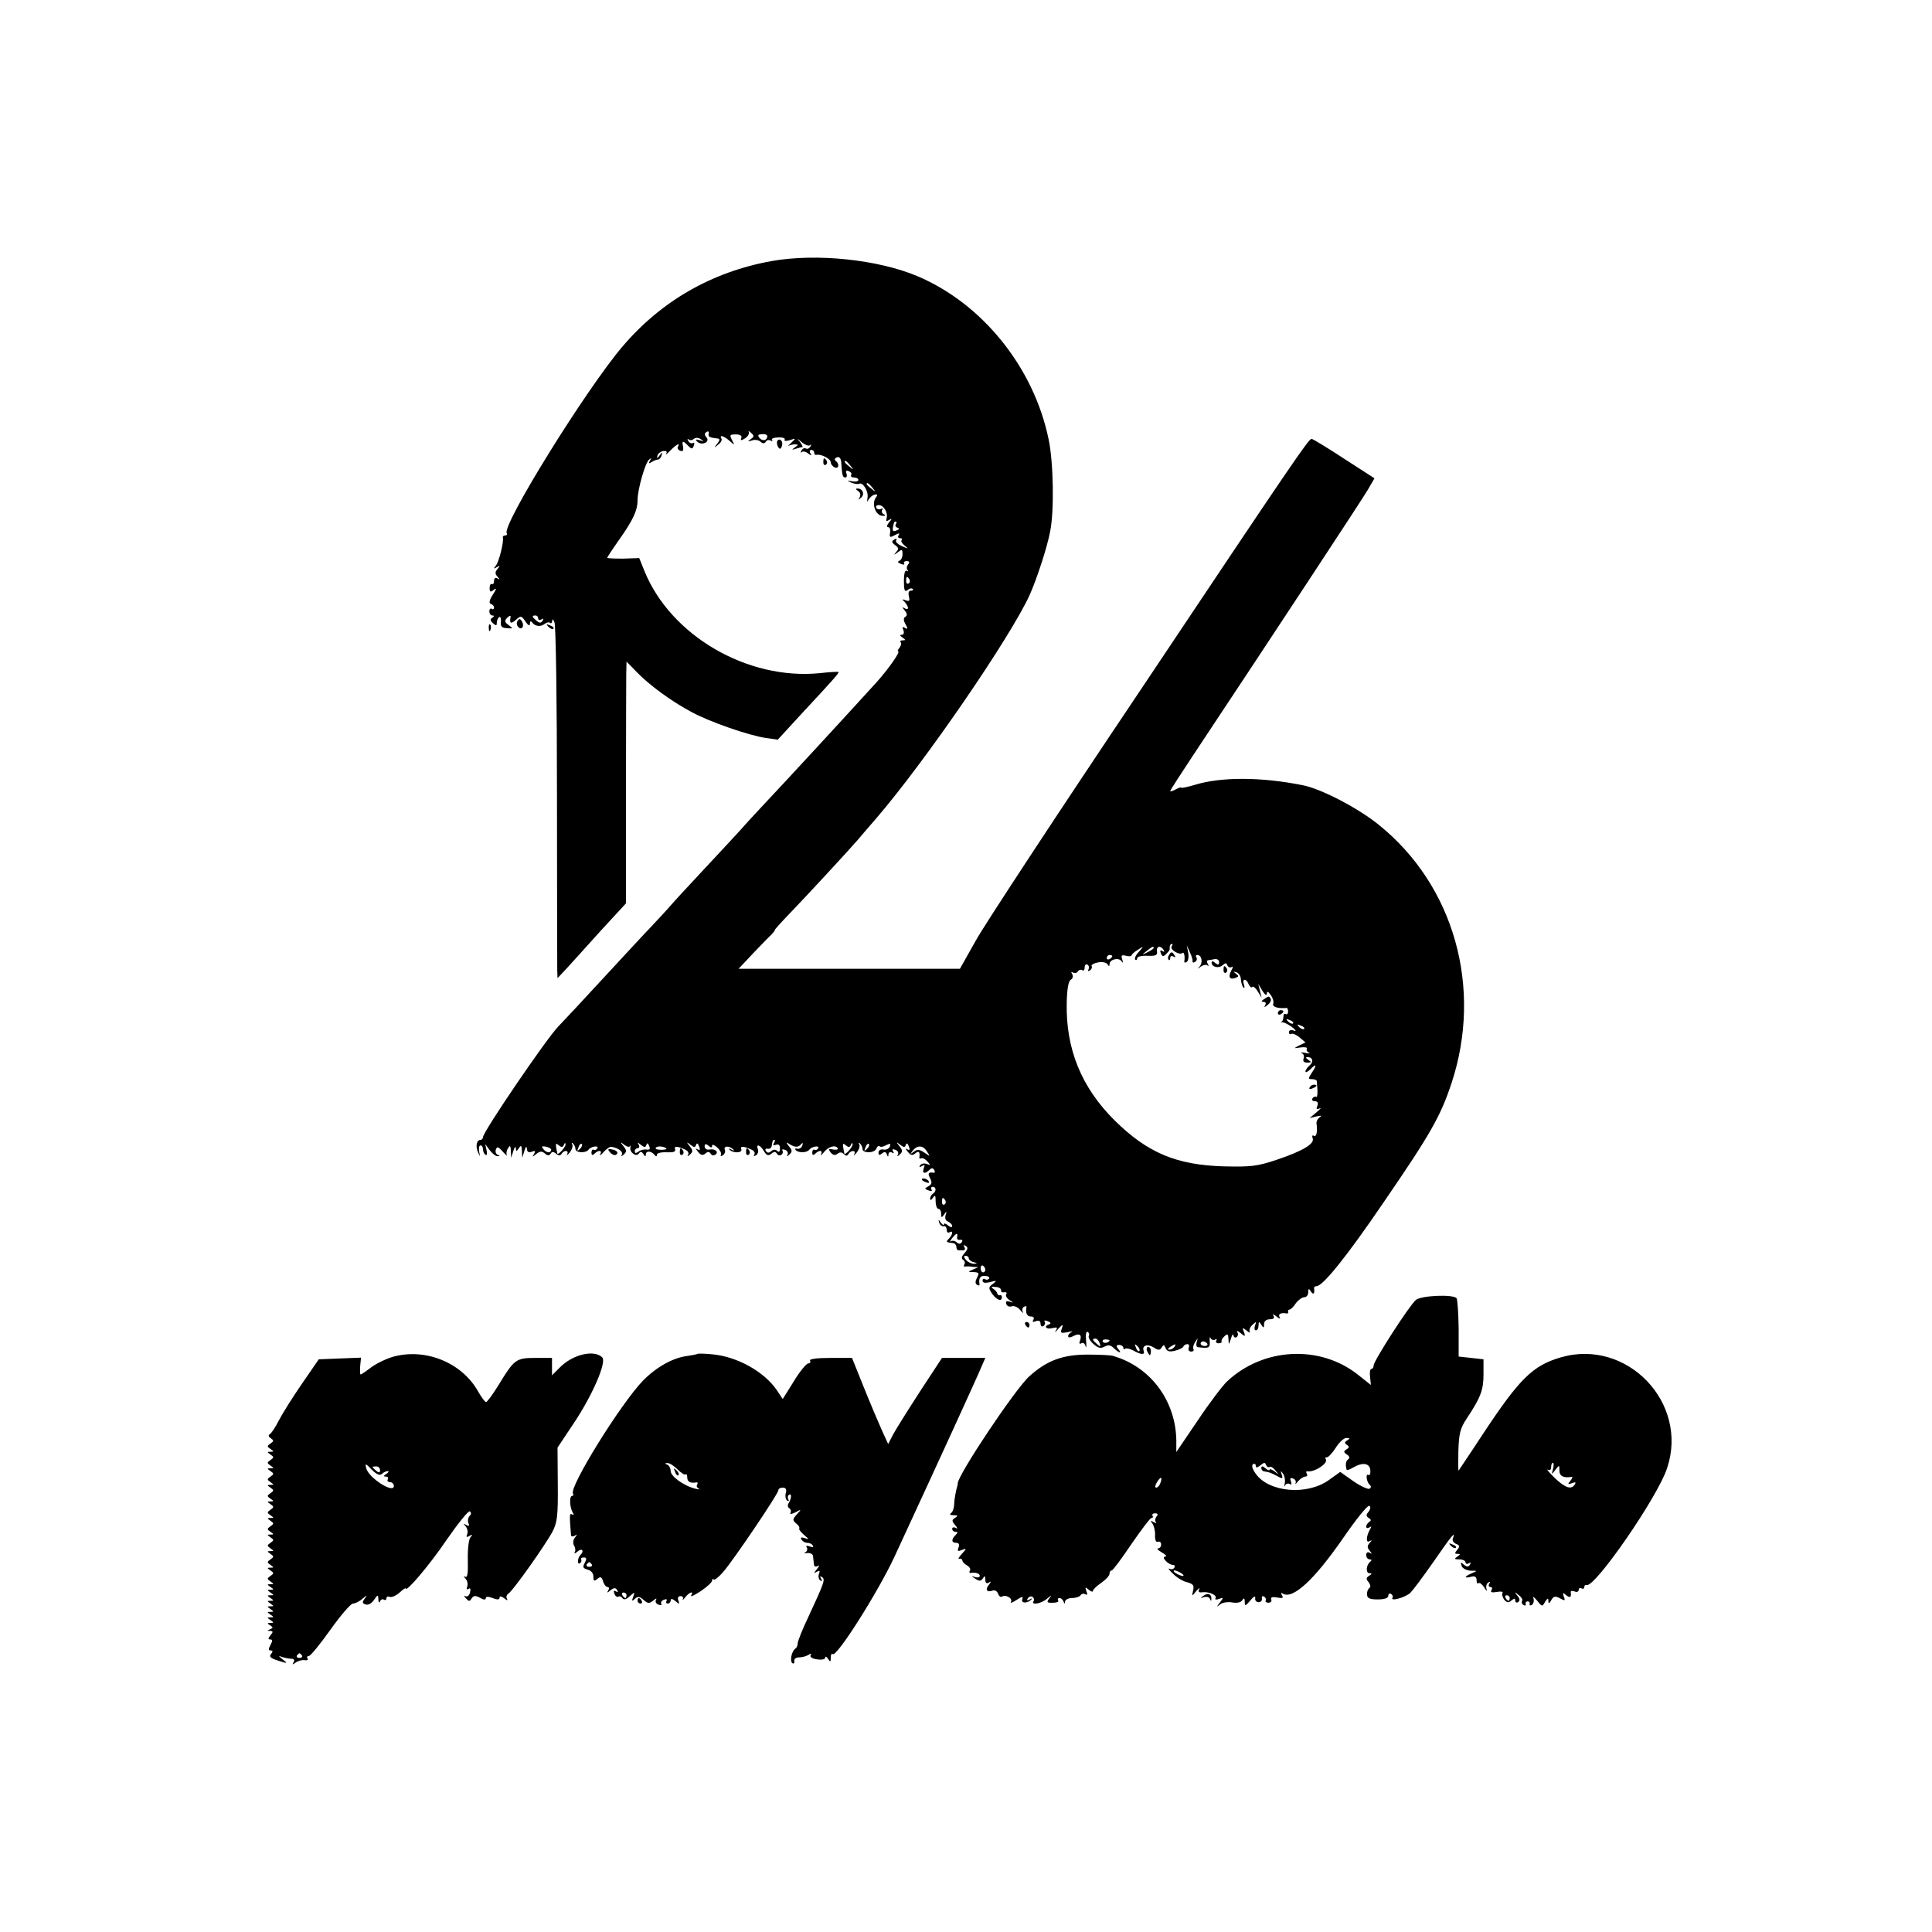
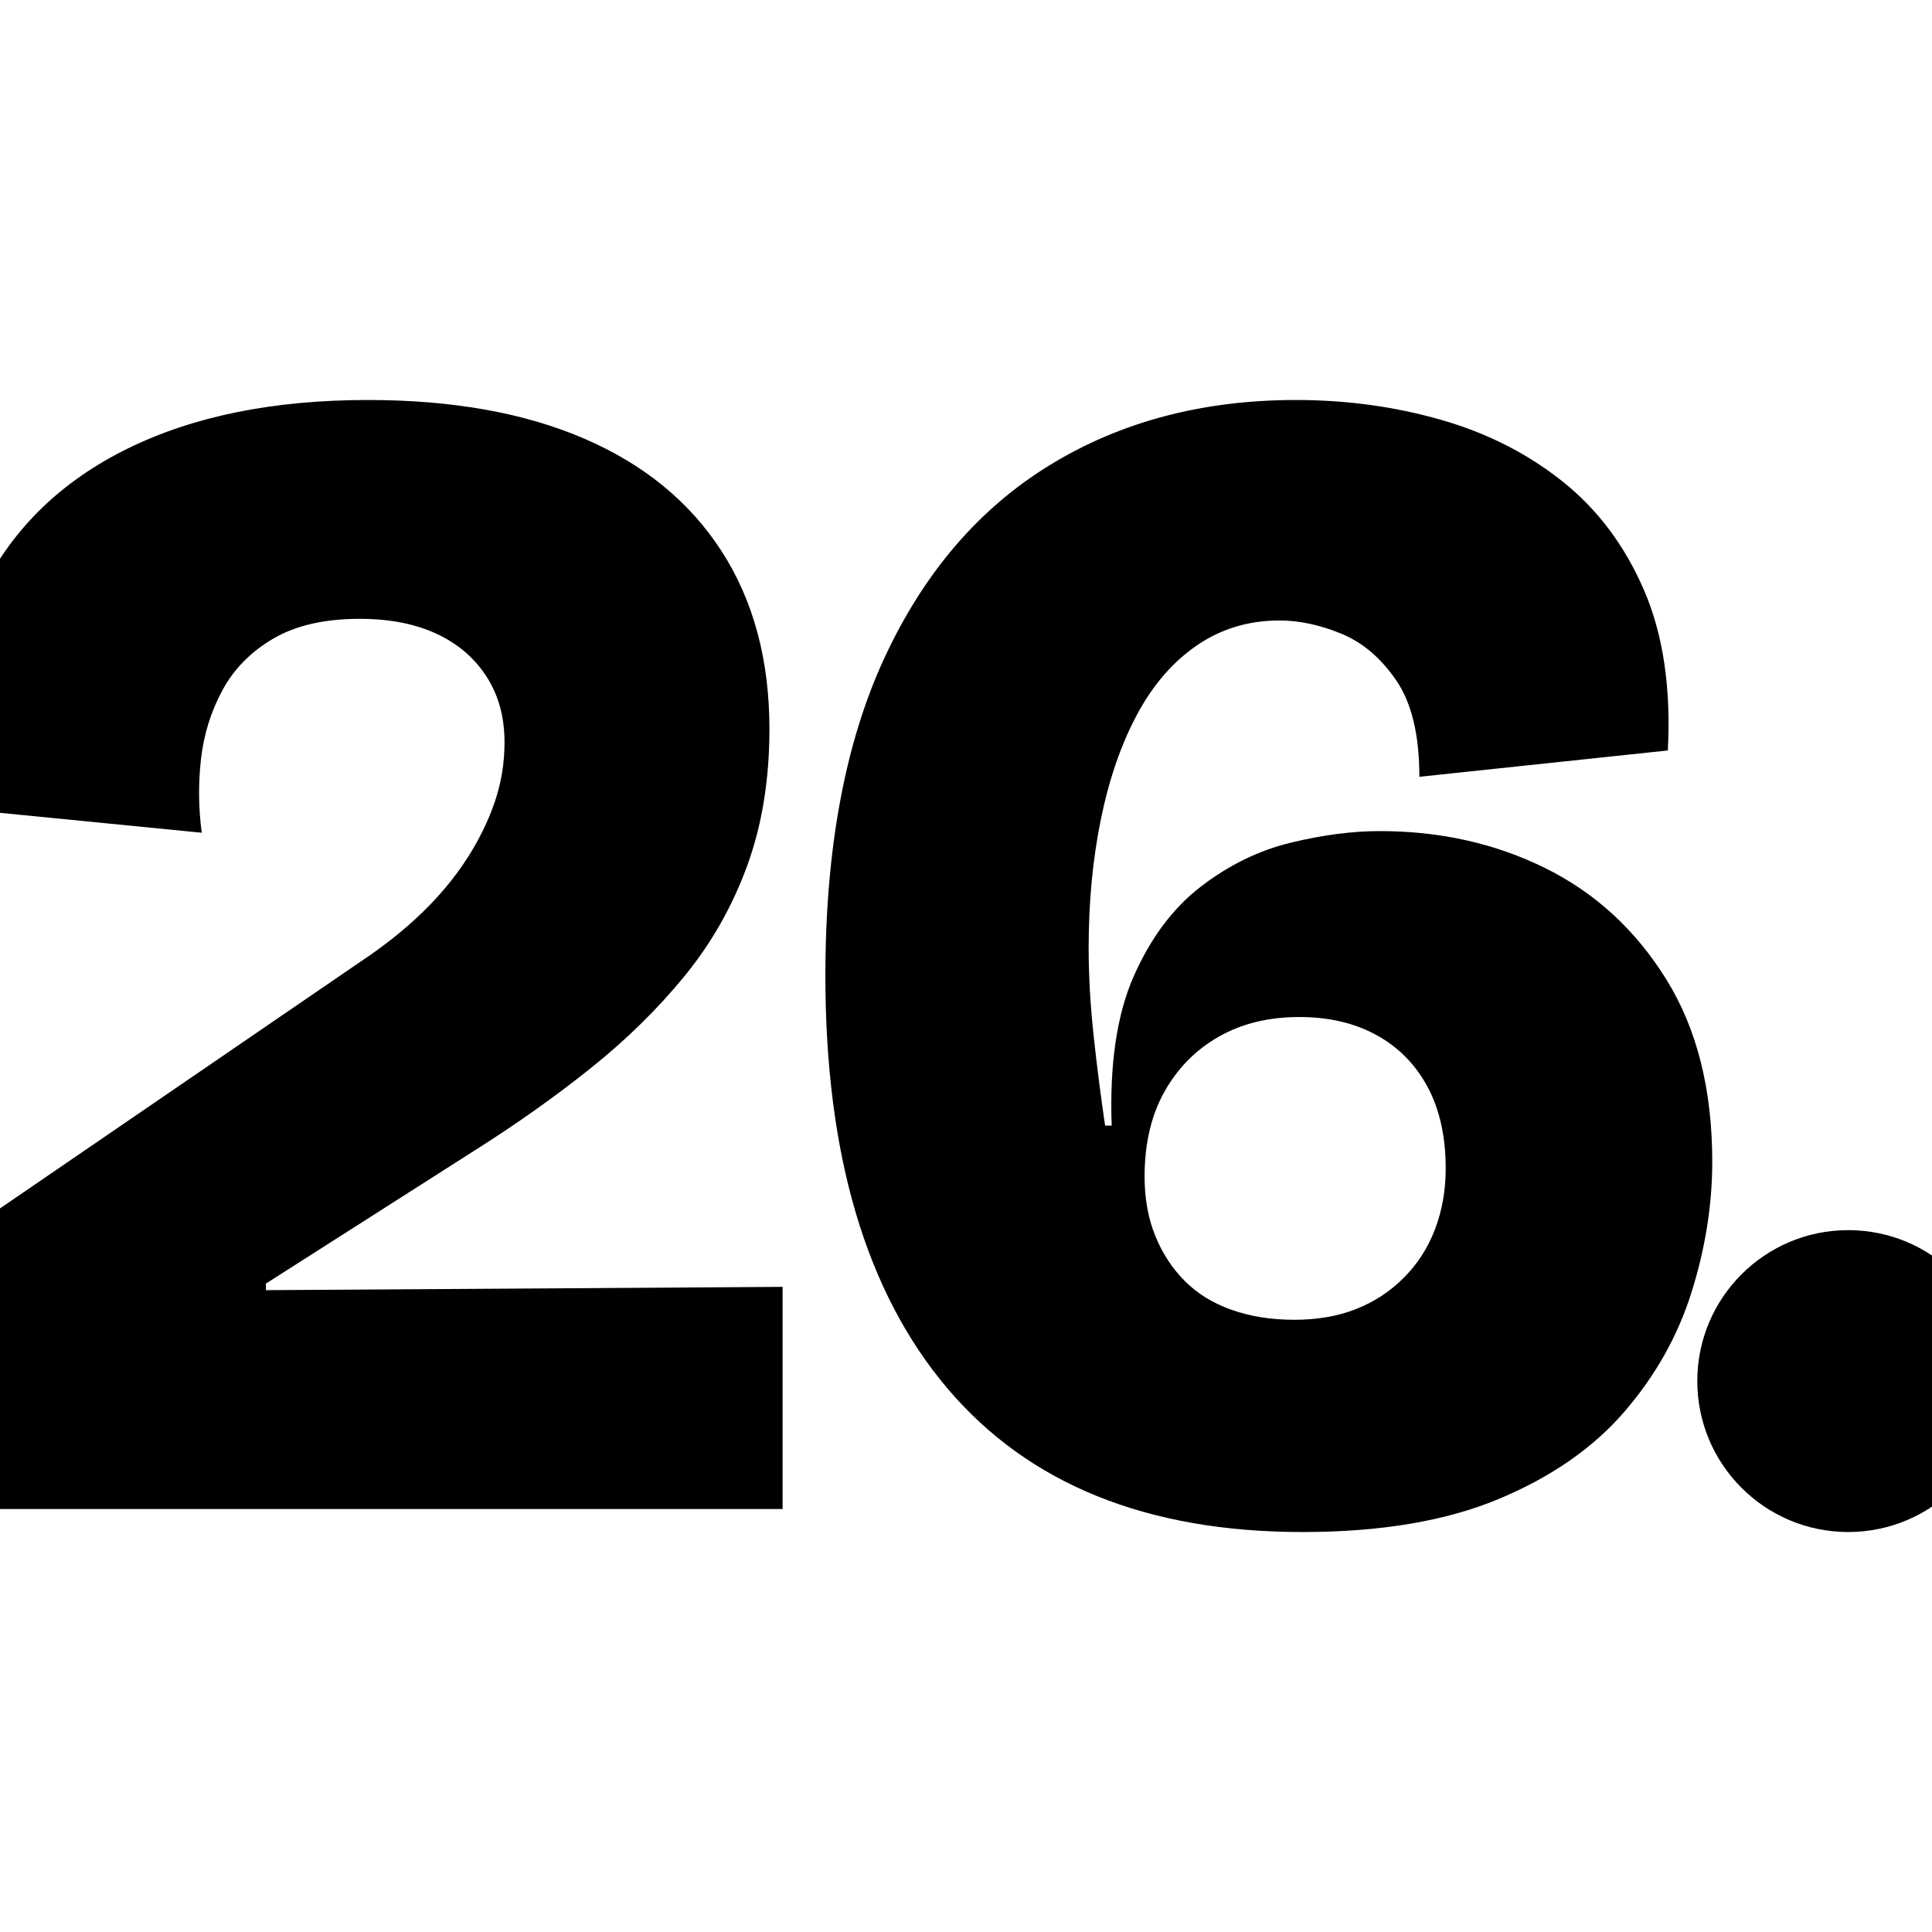
- <svg xmlns="http://www.w3.org/2000/svg" version="1.0" width="700pt" height="700pt" viewBox="0 0 700 700" preserveAspectRatio="xMidYMid meet">
-   <g transform="translate(0,700) scale(0.1,-0.1)" fill="#000000" stroke="none">
-     <path d="M2795 6054 c-215 -39 -399 -144 -540 -310 -132 -155 -437 -647 -419 -676 3 -4 0 -8 -5 -8 -6 0 -10 -3 -9 -7 4 -16 -14 -88 -25 -102 -10 -12 -9 -13 3 -6 12 7 13 6 3 -6 -10 -12 -10 -18 0 -29 9 -10 9 -11 0 -6 -8 5 -13 1 -13 -9 0 -9 -4 -14 -8 -11 -4 2 -8 -4 -8 -14 0 -15 3 -17 15 -7 11 8 10 3 -3 -17 -13 -20 -15 -31 -8 -34 7 -2 12 -8 12 -13 0 -6 -4 -8 -8 -5 -5 3 -9 -1 -9 -9 0 -8 5 -15 11 -15 7 0 7 -3 0 -8 -9 -5 -8 -11 2 -20 12 -10 14 -10 14 2 0 8 4 17 9 20 4 3 7 -5 6 -17 -2 -17 3 -22 22 -23 22 -2 23 -1 6 11 -15 11 -16 16 -5 27 7 7 13 9 12 3 -5 -24 1 -27 19 -11 18 16 20 16 35 -6 10 -15 16 -17 16 -8 0 9 3 11 8 5 10 -15 32 -17 46 -5 7 5 16 7 19 3 4 -3 7 0 8 8 0 8 4 5 8 -6 5 -11 9 -292 9 -625 0 -333 1 -618 1 -635 l1 -29 32 34 c17 19 73 80 123 136 l93 101 0 394 c0 217 1 414 1 438 l1 44 36 -37 c46 -48 128 -108 200 -146 64 -35 207 -85 270 -94 l42 -6 90 98 c108 116 133 144 130 147 -2 2 -32 0 -68 -4 -262 -26 -540 136 -635 370 l-19 47 -58 -2 c-32 0 -58 1 -58 3 0 2 19 31 43 65 51 72 67 107 67 144 0 38 27 133 41 146 9 8 10 7 4 -3 -6 -10 -4 -12 6 -5 8 5 18 9 23 9 5 0 11 7 13 15 4 13 3 13 -7 0 -9 -12 -11 -12 -8 -1 2 8 12 15 21 17 11 1 15 -2 11 -9 -4 -7 3 -2 15 11 22 22 37 30 27 13 -3 -5 1 -11 8 -14 10 -4 13 0 11 14 -5 23 -1 24 18 4 13 -13 16 -13 21 1 3 8 2 12 -3 9 -5 -3 -13 0 -17 7 -4 7 -4 10 1 6 4 -4 13 -4 19 2 7 5 17 5 26 -2 12 -8 11 -8 -5 -3 -14 4 -17 3 -9 -5 16 -16 48 -2 34 15 -8 9 -8 15 0 20 6 4 9 1 8 -6 -3 -12 1 -14 33 -18 8 -1 7 -7 -2 -18 -13 -16 -12 -17 3 -4 10 7 15 17 12 22 -9 15 8 10 29 -8 19 -17 20 -17 9 3 -9 18 -8 20 14 20 16 0 23 -5 20 -13 -4 -10 -1 -10 14 -1 10 7 16 17 13 23 -3 5 0 4 8 -3 12 -11 12 -14 -1 -23 -12 -9 -12 -10 4 -5 10 4 24 2 31 -4 9 -8 15 -8 20 0 3 6 11 7 17 4 6 -4 9 -3 5 2 -3 5 8 9 23 9 16 1 26 -3 23 -8 -3 -5 5 -6 18 -2 24 8 24 8 4 -11 -11 -11 -16 -16 -11 -11 6 4 17 7 26 7 13 0 13 -2 0 -11 -12 -9 -12 -10 3 -5 10 3 21 6 24 6 3 0 -1 8 -8 18 -13 16 -13 16 7 -1 11 -9 24 -14 29 -10 4 5 5 2 1 -5 -4 -7 -11 -10 -16 -7 -5 3 -12 0 -16 -7 -4 -7 -4 -10 1 -6 4 4 15 2 23 -5 13 -9 14 -9 8 1 -4 6 -2 12 3 12 6 0 11 -4 11 -10 0 -6 3 -9 8 -8 16 4 52 -14 52 -27 0 -7 7 -15 15 -19 15 -5 17 14 2 25 -5 3 -2 9 5 12 9 3 15 -3 16 -19 3 -47 5 -54 15 -54 5 0 7 7 4 14 -4 10 -1 13 8 9 8 -3 12 -9 9 -14 -3 -5 2 -9 10 -9 9 0 16 -4 16 -9 0 -5 -10 -7 -22 -5 -21 4 -21 4 -3 -5 11 -4 24 -6 28 -4 13 8 35 -28 30 -51 -2 -15 -1 -17 4 -6 5 8 14 16 22 18 10 2 12 -1 5 -10 -18 -23 -1 -68 25 -67 10 0 11 2 3 6 -6 2 -9 10 -6 15 4 6 2 8 -4 4 -6 -3 -13 -2 -17 4 -3 5 1 10 9 10 18 0 35 -29 28 -49 -3 -10 0 -11 9 -5 12 7 12 5 0 -9 -8 -10 -9 -17 -3 -17 6 0 9 -9 7 -20 -3 -17 -1 -19 17 -9 15 8 19 8 14 0 -4 -6 -2 -11 5 -11 7 0 9 -3 6 -7 -4 -3 1 -12 11 -20 15 -12 13 -12 -10 -2 -15 7 -25 16 -21 22 4 6 1 7 -7 2 -10 -6 -10 -10 3 -20 13 -9 14 -15 4 -25 -10 -12 -9 -12 6 -1 15 12 17 11 17 -7 0 -11 -5 -22 -12 -24 -7 -3 -5 -7 6 -11 9 -4 15 -3 12 1 -3 5 1 9 9 9 10 0 12 -4 5 -12 -5 -7 -6 -16 -2 -20 4 -5 3 -6 -3 -3 -6 4 -10 -11 -10 -37 0 -34 3 -41 13 -33 7 6 15 8 19 4 3 -3 1 -6 -6 -6 -9 0 -11 -8 -8 -21 4 -16 2 -19 -11 -14 -14 5 -15 4 -4 -6 6 -7 12 -17 12 -22 0 -4 -6 -5 -12 -1 -10 6 -10 4 0 -8 9 -11 10 -18 2 -23 -7 -4 -7 -13 1 -27 9 -16 8 -19 -2 -13 -9 6 -11 3 -6 -8 4 -10 1 -17 -6 -17 -8 0 -6 -4 3 -10 12 -8 12 -10 1 -10 -8 0 -11 -3 -8 -7 4 -3 2 -12 -4 -20 -6 -7 -8 -13 -5 -13 10 0 -35 -64 -79 -113 -110 -121 -308 -336 -417 -452 -31 -33 -65 -70 -75 -82 -11 -12 -69 -75 -129 -139 -60 -64 -117 -126 -127 -138 -10 -12 -42 -46 -70 -76 -29 -30 -106 -114 -172 -185 -66 -72 -139 -150 -163 -175 -44 -46 -272 -381 -272 -400 0 -5 -4 -10 -9 -10 -14 0 -19 -23 -9 -45 8 -18 8 -18 4 3 -2 12 0 22 5 22 5 0 9 -6 9 -14 0 -8 4 -17 9 -20 5 -4 7 4 4 16 l-5 23 16 -22 c10 -13 23 -23 29 -22 9 0 9 2 0 5 -7 3 -9 12 -6 20 4 11 9 9 25 -9 11 -12 17 -17 14 -12 -2 6 -1 17 5 25 7 12 9 9 10 -10 l1 -25 8 25 c4 14 9 18 9 10 1 -13 2 -13 11 0 8 12 10 10 11 -10 l1 -25 8 25 c5 16 8 19 9 8 1 -12 6 -15 18 -11 12 5 14 3 8 -8 -8 -12 -6 -12 8 0 13 10 20 11 31 2 10 -9 16 -9 21 -1 5 8 10 8 20 0 9 -8 15 -8 20 0 9 14 27 13 20 -2 -4 -7 0 -4 9 6 8 10 13 24 9 30 -3 6 -2 7 3 3 5 -5 9 -14 9 -20 0 -14 37 -16 47 -3 9 13 40 17 32 5 -3 -5 -9 -7 -13 -5 -4 3 -8 -2 -8 -10 0 -10 4 -11 11 -4 14 14 29 13 21 -2 -4 -7 2 -4 12 8 10 11 23 20 28 19 25 -4 44 -18 38 -29 -4 -7 -2 -7 7 1 11 10 11 15 -1 30 -13 16 -12 17 3 5 9 -7 18 -9 20 -5 3 4 3 3 2 -4 -4 -18 22 -37 31 -22 6 8 10 7 16 -2 6 -10 9 -11 9 -2 0 15 21 13 32 -2 5 -6 8 -6 8 1 0 6 15 10 35 9 25 -1 34 2 31 11 -5 12 7 12 36 -1 10 -4 15 -12 11 -19 -4 -7 -2 -7 7 1 11 10 11 15 -1 30 -13 16 -12 17 3 5 13 -10 17 -10 20 0 3 8 7 6 11 -6 5 -12 3 -15 -6 -10 -8 5 -7 2 2 -9 10 -13 17 -14 26 -7 9 8 15 8 20 0 3 -6 11 -8 16 -4 15 9 1 23 -20 19 -10 -2 -18 3 -18 11 0 10 4 11 14 3 9 -8 13 -8 13 0 0 6 8 3 18 -6 11 -10 17 -22 14 -27 -3 -5 0 -6 7 -2 7 5 10 14 7 21 -5 14 18 14 31 0 5 -4 1 -5 -7 0 -8 5 -12 4 -7 0 12 -14 48 -13 43 1 -5 12 7 12 36 -1 10 -4 15 -12 11 -18 -4 -6 -1 -7 6 -3 7 5 10 14 7 22 -8 21 8 17 22 -7 10 -16 16 -18 27 -9 9 8 15 8 20 0 3 -6 11 -8 16 -4 5 3 7 10 4 15 -3 5 1 6 9 3 9 -3 13 -11 9 -18 -4 -7 -2 -7 7 1 11 10 11 15 -1 29 -12 16 -12 17 1 9 20 -13 33 -13 43 0 5 6 7 4 4 -5 -2 -8 -11 -14 -18 -12 -8 2 -10 0 -6 -5 11 -11 40 -10 49 1 9 13 40 17 32 5 -3 -5 -9 -7 -13 -5 -4 3 -8 -2 -8 -10 0 -10 4 -11 11 -4 14 14 28 13 21 -2 -4 -7 1 -4 9 6 17 22 43 29 51 16 3 -5 -4 -7 -16 -5 -17 4 -19 2 -9 -11 9 -10 16 -11 25 -4 7 6 15 6 22 -1 8 -8 13 -8 17 0 10 15 29 14 21 -1 -4 -7 0 -4 9 6 8 10 13 24 9 30 -3 6 -2 7 3 3 5 -5 9 -14 9 -20 0 -16 43 -16 50 1 3 8 8 12 12 9 3 -4 14 -2 24 4 15 7 17 6 13 -5 -3 -8 -13 -13 -23 -11 -10 2 -18 -3 -18 -11 0 -10 4 -11 13 -3 8 7 14 6 17 -3 4 -11 6 -10 6 0 1 7 6 10 13 6 7 -4 8 -3 4 4 -5 8 -2 10 8 6 9 -3 13 -11 9 -18 -4 -7 -2 -7 7 1 11 10 11 15 -1 30 -13 16 -12 17 3 5 13 -10 17 -10 20 0 3 8 7 6 11 -6 5 -12 3 -15 -6 -10 -8 5 -7 2 2 -9 10 -13 17 -15 27 -6 13 11 18 5 15 -14 -1 -5 2 -6 6 -4 5 3 15 -2 23 -11 13 -14 12 -15 -3 -9 -9 3 -19 1 -23 -5 -5 -7 -2 -8 6 -3 10 6 12 4 7 -8 -7 -19 4 -22 20 -6 8 8 13 8 18 0 3 -6 3 -11 -2 -10 -19 3 -23 -2 -13 -20 8 -16 6 -22 -6 -29 -15 -8 -15 -10 0 -15 10 -4 15 -3 11 3 -3 6 -1 10 4 10 14 0 14 -17 1 -25 -5 -3 -10 -12 -10 -18 0 -7 4 -6 10 3 8 12 10 9 10 -12 0 -16 5 -28 10 -28 6 0 10 -8 10 -17 0 -16 2 -16 11 -3 9 13 10 12 5 -3 -3 -11 0 -20 9 -23 8 -4 15 -11 15 -16 0 -6 -6 -5 -15 2 -8 7 -15 9 -15 4 0 -5 -5 -2 -11 6 -9 13 -10 13 -6 0 2 -8 10 -14 16 -13 6 2 11 -4 11 -13 0 -8 4 -12 10 -9 14 9 13 -8 -2 -23 -12 -12 -10 -13 15 -16 6 0 12 -7 12 -13 0 -7 3 -13 8 -13 4 0 12 0 18 0 5 0 7 5 3 12 -5 7 -3 8 5 4 9 -6 8 -12 -4 -26 -11 -12 -13 -20 -5 -25 5 -3 8 -11 4 -16 -3 -5 -2 -9 3 -8 4 1 17 1 28 -1 l20 -1 -20 -9 c-19 -8 -19 -9 3 -9 19 -1 21 -4 12 -20 -7 -14 -7 -22 0 -26 6 -4 10 -3 9 2 -4 22 3 32 20 30 11 0 17 -5 15 -9 -3 -5 -10 -6 -15 -3 -5 4 -9 1 -9 -5 0 -8 9 -10 28 -5 24 6 25 5 9 -7 -16 -12 -16 -15 -2 -36 17 -23 35 -29 35 -12 0 5 -3 9 -7 7 -5 -1 -9 2 -10 7 -1 5 -7 12 -15 17 -9 6 -6 8 9 6 12 0 21 -6 20 -12 -1 -5 4 -9 11 -7 8 1 11 -2 8 -7 -4 -5 2 -15 11 -21 16 -10 16 -11 1 -6 -12 3 -15 1 -12 -9 3 -8 12 -11 20 -8 8 3 22 -3 30 -13 9 -11 13 -14 10 -7 -4 6 -2 15 4 18 6 4 10 3 9 -2 -4 -21 2 -33 17 -33 9 0 12 -5 8 -12 -5 -8 -2 -9 9 -5 11 4 17 1 17 -9 0 -8 5 -12 10 -9 6 4 8 11 5 16 -4 5 2 6 11 2 11 -4 13 -8 6 -11 -22 -7 -12 -20 11 -14 18 4 20 3 12 -9 -5 -8 -1 -6 9 6 17 18 19 18 13 1 -6 -16 -3 -17 20 -13 16 4 22 4 16 1 -7 -3 -13 -10 -13 -15 0 -6 7 -6 19 0 22 12 32 5 24 -17 -4 -9 -2 -13 5 -9 6 4 13 -1 15 -10 3 -10 4 -1 2 20 -2 21 0 35 6 31 5 -3 7 -9 4 -14 -3 -5 4 -18 16 -29 17 -15 26 -18 41 -10 14 7 22 6 34 -6 19 -18 31 -20 15 -2 -8 10 -7 14 4 14 8 0 15 -5 15 -10 0 -6 3 -7 6 -4 4 3 16 1 28 -5 30 -17 45 -18 40 -3 -8 20 13 27 36 13 17 -11 22 -11 29 0 7 11 9 10 14 -2 5 -12 14 -15 34 -10 16 4 30 11 31 16 2 4 8 8 14 8 6 0 8 -6 5 -13 -3 -8 1 -14 9 -14 7 0 11 4 8 9 -3 4 0 16 6 25 11 17 11 17 6 1 -3 -10 -1 -19 4 -19 40 -5 45 -3 43 21 -1 14 1 19 3 12 3 -6 11 -9 16 -6 6 4 8 3 5 -3 -3 -5 0 -10 8 -10 8 0 13 3 11 6 -2 3 2 12 10 19 12 11 14 9 15 -10 1 -22 1 -22 9 2 4 14 8 19 9 12 1 -7 6 -10 11 -7 6 4 7 12 3 18 -4 7 2 5 12 -3 17 -14 18 -13 12 4 -7 17 -6 17 10 5 9 -8 14 -9 11 -4 -3 6 1 17 10 25 14 13 15 12 9 -3 -3 -9 -2 -17 3 -17 6 0 10 8 10 18 0 14 2 15 10 2 8 -13 10 -12 10 3 0 10 8 17 21 17 13 0 18 4 13 13 -5 7 0 6 11 -3 11 -9 16 -10 11 -2 -6 11 5 17 26 13 5 0 7 2 5 7 -1 4 1 7 5 7 4 0 15 10 23 23 9 12 23 22 31 22 8 0 14 8 14 18 0 14 2 15 10 2 9 -13 14 -7 11 13 0 4 3 7 9 7 23 0 110 108 244 305 170 248 205 310 245 430 114 345 10 717 -264 937 -74 60 -208 130 -275 143 -149 30 -296 31 -392 1 -27 -8 -48 -12 -48 -10 0 3 -9 0 -20 -6 -11 -6 -20 -9 -20 -6 0 3 37 60 82 128 302 455 611 925 633 962 l25 43 -110 71 c-61 40 -114 72 -118 72 -11 -1 -62 -75 -625 -918 -294 -438 -560 -843 -591 -899 l-58 -103 -401 0 -401 0 35 37 c18 20 49 51 67 70 19 18 32 33 29 33 -2 0 21 26 52 58 59 61 217 232 248 268 10 12 40 47 67 78 176 204 487 657 557 811 26 59 63 171 74 230 15 74 12 252 -6 335 -54 259 -239 489 -474 589 -144 61 -368 84 -530 55z m-15 -634 c0 -16 -17 -20 -28 -7 -8 10 -6 13 9 14 10 1 19 -2 19 -7z m301 -107 c13 -16 12 -17 -3 -4 -17 13 -22 21 -14 21 2 0 10 -8 17 -17z m80 -80 c13 -16 12 -17 -3 -4 -10 7 -18 15 -18 17 0 8 8 3 21 -13z m85 -132 c-4 -5 -1 -11 6 -13 8 -3 6 -6 -4 -10 -11 -5 -15 -2 -13 10 5 23 4 22 11 22 3 0 3 -4 0 -9z m49 -200 c3 -5 2 -12 -3 -15 -5 -3 -9 1 -9 9 0 17 3 19 12 6z m-1345 -142 c0 -5 5 -7 12 -3 7 4 8 3 4 -5 -6 -9 -11 -9 -22 0 -17 14 -18 19 -4 19 6 0 10 -5 10 -11z m2295 -1188 c-7 -12 29 -33 39 -24 6 6 10 -12 7 -30 -1 -5 3 -6 9 -2 5 3 8 18 5 33 l-5 27 11 -25 c7 -14 11 -29 10 -33 -1 -5 3 -6 9 -2 6 3 8 11 5 16 -4 5 -2 9 3 9 16 0 21 -27 9 -41 -10 -11 -9 -11 4 -1 9 6 20 8 24 4 5 -4 5 -1 1 6 -4 6 -4 12 1 13 4 0 15 2 24 4 9 1 16 -3 16 -11 0 -10 -4 -11 -14 -3 -8 7 -13 8 -13 1 0 -16 26 -22 40 -9 10 9 14 9 17 -1 3 -6 9 -9 15 -6 6 4 6 -1 -1 -13 -12 -23 -6 -34 16 -26 12 5 12 7 1 15 -10 8 -10 9 2 5 8 -2 16 -14 16 -26 1 -12 5 -25 9 -29 5 -4 5 1 2 11 -8 22 9 23 17 1 4 -9 10 -14 13 -10 4 4 13 -4 20 -16 l14 -23 -6 25 -6 25 15 -25 c9 -14 15 -19 16 -11 0 11 4 10 14 -4 8 -11 12 -25 9 -32 -4 -11 18 -18 48 -15 3 1 6 -5 6 -13 0 -8 -4 -12 -9 -9 -4 3 -8 -1 -8 -10 0 -8 -3 -16 -7 -19 -5 -2 -3 -3 3 -1 5 1 21 -7 35 -17 15 -12 17 -17 7 -13 -11 4 -18 1 -18 -6 0 -6 4 -9 9 -6 4 3 18 -3 30 -13 l21 -18 -23 -11 c-21 -11 -21 -11 6 -7 15 2 25 0 22 -5 -3 -4 1 -11 7 -14 7 -3 2 -4 -12 -1 -14 3 -20 2 -13 -1 7 -3 9 -12 6 -20 -3 -9 1 -14 13 -14 16 0 17 2 4 10 -9 6 -10 10 -3 10 19 0 24 -17 8 -30 -8 -7 -15 -17 -15 -22 0 -5 7 -2 16 6 23 24 27 19 8 -9 -15 -23 -15 -25 0 -25 9 0 16 -3 17 -7 4 -41 3 -61 -3 -57 -3 2 -9 0 -13 -6 -3 -5 1 -10 9 -10 10 0 13 -6 9 -17 -5 -12 -3 -14 8 -9 8 4 3 -2 -11 -14 l-25 -21 25 6 c17 4 21 3 12 -3 -8 -5 -13 -15 -12 -23 4 -29 0 -50 -10 -44 -5 3 -7 0 -4 -9 8 -20 -35 -46 -130 -78 -72 -24 -93 -26 -191 -24 -173 5 -277 49 -396 166 -121 120 -178 260 -174 428 1 48 6 76 14 82 8 4 10 13 6 20 -5 8 -4 11 3 6 6 -3 13 -2 17 4 4 6 11 8 16 5 5 -4 9 1 9 10 0 9 5 13 10 10 6 -4 7 -11 4 -17 -4 -7 -2 -8 5 -4 6 4 9 11 6 16 -2 4 8 10 23 13 15 3 30 0 34 -6 6 -9 8 -9 8 -1 0 18 32 26 43 12 6 -9 7 -7 3 6 -5 15 -2 17 14 13 11 -3 20 -2 20 2 0 3 10 12 23 20 22 14 22 14 3 -8 -11 -11 -16 -24 -13 -28 4 -3 7 -1 7 5 0 6 16 10 38 9 30 -1 36 2 34 16 -3 19 13 23 24 5 4 -7 3 -8 -4 -4 -8 5 -10 2 -6 -8 5 -12 9 -13 19 -3 7 7 13 14 13 17 -1 12 2 20 8 20 3 0 3 -4 -1 -9z m-65 -6 c0 -2 -10 -9 -22 -15 -22 -11 -22 -10 -4 4 21 17 26 19 26 11z m-150 -29 c0 -3 -4 -8 -10 -11 -5 -3 -10 -1 -10 4 0 6 5 11 10 11 6 0 10 -2 10 -4z m655 -244 c-3 -3 -11 0 -18 7 -9 10 -8 11 6 5 10 -3 15 -9 12 -12z m40 -20 c-3 -3 -11 0 -18 7 -9 10 -8 11 6 5 10 -3 15 -9 12 -12z m-1921 -414 c-5 -7 -2 -9 7 -6 10 4 15 -1 15 -13 0 -12 -4 -15 -10 -9 -6 6 -14 6 -22 -1 -8 -7 -14 -7 -19 1 -4 6 -1 9 6 8 7 -2 14 3 15 10 3 19 4 22 10 22 3 0 2 -5 -2 -12z m-761 -6 c3 8 6 8 6 2 1 -10 -28 -42 -30 -33 -7 37 -7 40 6 29 10 -8 14 -7 18 2z m58 -15 c-10 -9 -11 -8 -5 6 3 10 9 15 12 12 3 -3 0 -11 -7 -18z m241 15 c3 8 6 7 10 -4 5 -11 2 -15 -10 -13 -9 1 -23 -2 -29 -8 -9 -6 -13 -6 -13 2 0 6 5 11 11 11 5 0 7 6 3 13 -6 9 -4 9 8 -1 13 -10 17 -10 20 0z m741 0 c3 8 6 8 6 2 1 -10 -28 -42 -30 -33 -7 37 -7 40 6 29 10 -8 14 -7 18 2z m58 -15 c-10 -9 -11 -8 -5 6 3 10 9 15 12 12 3 -3 0 -11 -7 -18z m-1146 1 c4 -3 2 -9 -3 -12 -5 -3 -15 1 -21 8 -10 11 -9 14 3 12 9 -1 18 -5 21 -8z m419 1 c3 -3 -5 -5 -19 -5 -13 0 -22 3 -19 7 4 8 30 6 38 -2z m945 -12 c12 -18 12 -18 -10 -3 -18 12 -26 13 -38 3 -14 -10 -14 -10 -4 4 17 21 38 20 52 -4z m66 -176 c3 -5 2 -12 -3 -15 -5 -3 -9 1 -9 9 0 17 3 19 12 6z m43 -133 c-2 -7 3 -12 10 -10 8 1 11 -2 7 -8 -5 -8 -11 -8 -19 -1 -7 6 -17 7 -22 3 -4 -4 -2 1 5 11 16 20 22 22 19 5z m42 -77 c0 -5 8 -12 18 -14 14 -4 14 -5 1 -6 -9 0 -22 6 -29 14 -9 10 -9 15 -1 15 6 0 11 -4 11 -9z m60 -42 c0 -5 -4 -9 -8 -9 -5 0 -9 7 -9 15 0 8 4 12 9 9 4 -3 8 -9 8 -15z m414 -265 c5 -14 4 -15 -9 -4 -17 14 -19 20 -6 20 5 0 12 -7 15 -16z m36 10 c0 -8 -19 -13 -24 -6 -3 5 1 9 9 9 8 0 15 -2 15 -3z m354 -12 c3 -5 -1 -9 -9 -9 -8 0 -15 4 -15 9 0 4 4 8 9 8 6 0 12 -4 15 -8z m-246 -27 c-3 -3 -9 2 -12 12 -6 14 -5 15 5 6 7 -7 10 -15 7 -18z m127 15 c-3 -5 -12 -10 -18 -10 -7 0 -6 4 3 10 19 12 23 12 15 0z" />
-     <path d="M4235 3539 c-4 -6 -4 -13 -1 -16 3 -4 6 -1 6 6 0 7 5 9 12 5 7 -4 8 -3 4 4 -9 15 -13 15 -21 1z" />
-     <path d="M4433 3485 c0 -8 4 -12 9 -9 5 3 6 10 3 15 -9 13 -12 11 -12 -6z" />
-     <path d="M4580 3380 c-11 -7 -11 -10 -2 -10 8 0 10 -5 6 -12 -5 -9 -3 -9 9 1 9 7 14 17 11 22 -6 11 -6 11 -24 -1z" />
-     <path d="M4630 3329 c0 -5 5 -7 10 -4 6 3 10 8 10 11 0 2 -4 4 -10 4 -5 0 -10 -5 -10 -11z" />
-     <path d="M4745 3060 c-3 -6 1 -7 9 -4 18 7 21 14 7 14 -6 0 -13 -4 -16 -10z" />
-     <path d="M2816 5402 c-2 -4 -1 -14 3 -21 6 -10 10 -9 14 3 6 16 -8 32 -17 18z" />
-     <path d="M2983 5325 c0 -8 4 -12 9 -9 5 3 6 10 3 15 -9 13 -12 11 -12 -6z" />
-     <path d="M3109 5221 c8 -5 10 -14 6 -22 -6 -11 -5 -11 5 -2 14 12 6 33 -13 33 -8 0 -7 -3 2 -9z" />
-     <path d="M1875 4750 c-4 -6 -3 -16 3 -22 13 -13 23 4 13 21 -7 10 -10 10 -16 1z" />
-     <path d="M1771 4724 c0 -11 3 -14 6 -6 3 7 2 16 -1 19 -3 4 -6 -2 -5 -13z" />
-     <path d="M1987 4729 c7 -7 15 -10 18 -7 3 3 -2 9 -12 12 -14 6 -15 5 -6 -5z" />
-     <path d="M2211 2824 c6 -7 16 -11 21 -8 11 7 3 17 -18 20 -12 2 -13 -1 -3 -12z" />
-     <path d="M2463 2825 c0 -8 4 -12 9 -9 5 3 6 10 3 15 -9 13 -12 11 -12 -6z" />
-     <path d="M2703 2825 c0 -8 4 -12 9 -9 5 3 6 10 3 15 -9 13 -12 11 -12 -6z" />
-     <path d="M3340 2726 c0 -2 7 -7 16 -10 8 -3 12 -2 9 4 -6 10 -25 14 -25 6z" />
-     <path d="M5130 2290 c-24 -20 -153 -221 -153 -237 0 -7 -4 -13 -8 -13 -5 0 -7 -13 -5 -29 l3 -29 -48 38 c-137 108 -342 98 -473 -25 -16 -15 -64 -78 -106 -141 l-78 -115 0 42 c-2 145 -95 269 -232 307 -8 2 -49 4 -90 4 -89 0 -147 -21 -211 -79 -51 -46 -260 -359 -259 -388 0 -3 0 -6 -1 -7 -6 -21 -11 -48 -12 -68 0 -14 -5 -28 -11 -32 -7 -5 -3 -8 9 -8 16 0 17 -2 6 -9 -13 -8 -13 -12 0 -27 9 -11 9 -15 2 -10 -7 4 -13 2 -13 -3 0 -6 5 -11 12 -11 9 0 9 -3 0 -12 -16 -16 -15 -28 3 -28 9 0 12 -6 8 -17 -5 -13 -3 -15 12 -9 18 7 18 6 0 -14 -11 -12 -15 -20 -10 -18 6 2 11 -1 12 -6 0 -5 8 -13 17 -18 9 -5 14 -14 10 -19 -3 -5 -2 -9 3 -8 18 3 33 -2 33 -11 0 -5 -8 -7 -17 -4 -15 5 -15 4 1 -6 15 -10 20 -9 27 1 7 11 9 10 9 -4 0 -12 4 -16 13 -11 9 6 9 5 0 -8 -15 -17 -7 -29 13 -21 8 3 17 -2 20 -11 3 -9 10 -14 14 -11 14 9 40 -6 33 -19 -4 -6 5 -3 20 7 20 13 25 14 21 3 -6 -16 19 -16 33 -1 4 4 2 5 -6 0 -10 -5 -12 -4 -7 4 4 6 12 9 17 5 5 -3 7 -10 4 -15 -11 -16 28 -10 49 9 16 13 18 14 8 1 -11 -14 -9 -17 13 -16 13 0 22 3 19 8 -3 5 -1 9 5 9 5 0 12 -6 14 -12 4 -10 6 -10 6 0 1 6 12 12 25 12 14 0 28 5 31 10 4 6 11 7 17 4 8 -5 9 -1 4 11 -5 15 -4 16 9 5 8 -7 15 -9 15 -4 0 5 14 18 30 29 16 11 30 26 30 33 0 6 3 12 8 12 4 0 36 43 71 95 36 52 68 95 73 95 5 0 7 4 4 8 -3 5 1 9 9 9 10 0 12 -4 5 -12 -5 -7 -6 -16 -2 -20 4 -5 0 -4 -8 0 -12 7 -13 6 -4 -6 5 -8 10 -27 9 -42 -1 -17 4 -26 10 -23 7 2 12 -2 12 -10 0 -8 -5 -14 -11 -14 -6 -1 0 -7 14 -15 14 -8 19 -14 12 -15 -17 0 11 -30 28 -30 6 0 8 -5 5 -10 -4 -6 -12 -7 -18 -4 -7 4 -1 -5 13 -18 14 -14 37 -28 52 -31 21 -6 25 -11 21 -29 -5 -23 -5 -23 11 -3 10 11 14 14 11 7 -5 -9 -1 -13 11 -11 25 3 55 -11 48 -22 -3 -5 3 -6 13 -2 16 6 17 5 3 -13 -13 -17 -13 -18 1 -7 8 7 28 10 44 7 17 -3 31 0 36 8 6 10 9 8 9 -6 0 -16 2 -16 20 5 12 15 19 18 18 9 -2 -8 4 -15 12 -15 8 0 14 6 12 13 -1 8 2 11 8 7 6 -3 8 -10 6 -14 -3 -4 2 -8 10 -8 8 0 13 6 10 12 -3 8 4 10 21 7 20 -4 24 -2 18 8 -5 8 -4 11 3 6 36 -22 114 50 219 202 46 67 89 120 94 116 6 -3 5 -11 -2 -21 -10 -11 -10 -16 0 -23 9 -5 10 -10 2 -14 -6 -4 -11 -12 -11 -17 0 -6 5 -7 12 -3 7 5 8 3 2 -7 -14 -24 -16 -51 -2 -43 10 5 10 4 1 -6 -10 -11 -10 -17 0 -29 9 -12 9 -13 0 -7 -8 4 -13 1 -13 -8 0 -9 6 -16 13 -16 7 0 8 -3 2 -8 -15 -11 -18 -42 -3 -42 10 0 9 -3 -1 -9 -12 -8 -12 -12 -2 -24 7 -10 8 -17 2 -21 -5 -4 -9 -14 -8 -24 1 -13 10 -17 39 -17 25 0 38 5 38 13 0 7 5 10 10 7 6 -4 8 -10 5 -14 -9 -15 50 2 66 19 9 9 47 60 84 113 64 93 81 113 69 83 -3 -7 2 -16 12 -20 13 -5 14 -9 4 -21 -10 -12 -10 -15 1 -15 11 0 11 -2 -1 -10 -12 -8 -11 -10 8 -10 12 0 22 -5 22 -11 0 -5 5 -7 12 -3 7 4 8 3 4 -5 -6 -9 -11 -9 -22 0 -12 10 -13 9 -8 -5 3 -9 18 -16 33 -17 25 0 25 0 4 -9 -28 -12 -30 -20 -3 -13 14 4 20 0 20 -13 0 -9 3 -14 7 -10 4 3 13 -4 21 -16 7 -13 11 -15 8 -6 -3 10 0 20 6 24 7 4 8 3 4 -4 -4 -7 -2 -12 4 -12 6 0 8 -5 4 -11 -5 -8 1 -10 19 -7 15 3 24 1 21 -4 -3 -5 0 -15 6 -24 10 -11 16 -12 26 -3 11 9 14 8 14 0 0 -7 5 -9 10 -6 8 5 7 12 -2 23 -12 15 -11 16 4 3 10 -7 16 -17 13 -21 -3 -5 -1 -12 5 -15 6 -4 9 -2 8 3 -2 6 2 10 7 10 6 0 9 -4 7 -10 -1 -5 2 -6 8 -3 6 4 9 14 6 24 -4 9 2 5 13 -8 18 -23 19 -23 29 -5 9 14 12 15 12 4 0 -12 3 -11 11 3 8 14 14 15 31 6 18 -10 20 -9 14 6 -5 15 -4 16 9 5 14 -11 19 -7 16 12 0 4 6 5 14 2 8 -4 15 -1 15 6 0 6 5 8 10 5 6 -3 10 -1 10 4 0 6 4 10 9 8 31 -8 257 319 291 423 80 237 -145 472 -385 402 -102 -30 -149 -76 -285 -282 -45 -69 -84 -126 -85 -128 -2 -2 -2 30 -1 72 2 62 7 82 30 116 51 77 61 104 61 160 l0 55 -45 5 -45 5 0 102 c-1 56 -4 105 -8 110 -15 14 -129 9 -147 -7z m-249 -509 c-10 -6 -10 -10 -1 -16 9 -6 9 -10 -1 -16 -12 -8 -11 -11 1 -19 10 -6 11 -13 5 -17 -9 -7 -11 -18 -6 -38 0 -3 11 0 24 8 34 20 60 16 62 -10 1 -12 -2 -20 -7 -17 -12 7 -6 -29 6 -37 4 -4 4 -9 -2 -13 -5 -3 -32 9 -58 27 l-48 34 -42 -30 c-79 -56 -216 -44 -264 23 -13 18 -16 31 -10 35 5 3 10 1 10 -6 0 -8 5 -7 17 2 13 11 17 11 20 1 3 -6 8 -10 13 -7 4 3 14 -3 21 -13 13 -15 12 -16 -3 -3 -10 7 -18 10 -18 6 0 -4 -7 -2 -15 5 -10 9 -15 9 -15 1 0 -6 5 -12 10 -12 19 -3 25 -5 47 -17 20 -11 22 -10 17 5 -5 15 -4 16 5 3 6 -8 8 -24 6 -35 -3 -11 -2 -14 1 -7 3 6 11 9 17 5 6 -4 8 0 4 10 -4 11 -2 14 8 10 8 -3 12 -10 9 -17 -3 -6 1 -3 9 7 8 9 20 17 26 17 7 0 9 5 6 10 -4 6 -3 10 2 9 26 -4 79 31 66 45 -3 3 -1 6 5 6 5 0 20 16 32 35 12 19 29 35 38 35 13 0 14 -2 3 -9z m746 -103 c-6 -22 -6 -22 8 -4 15 19 15 19 15 -2 0 -20 15 -28 44 -23 5 1 3 -5 -4 -14 -11 -13 -10 -14 5 -9 13 5 16 4 11 -4 -12 -21 -35 -13 -74 24 -20 20 -31 33 -24 29 7 -4 12 0 12 9 0 9 3 16 6 16 4 0 4 -10 1 -22z m-1423 -52 c-3 -9 -10 -16 -15 -16 -5 0 -4 9 3 20 14 22 21 20 12 -4z m76 -326 c8 -5 11 -10 5 -10 -5 0 -17 5 -25 10 -8 5 -10 10 -5 10 6 0 17 -5 25 -10z m1190 -90 c0 -5 -2 -10 -4 -10 -3 0 -8 5 -11 10 -3 6 -1 10 4 10 6 0 11 -4 11 -10z" />
-     <path d="M3715 2200 c3 -5 8 -10 11 -10 2 0 4 5 4 10 0 6 -5 10 -11 10 -5 0 -7 -4 -4 -10z" />
-     <path d="M4156 2105 c4 -8 8 -15 10 -15 2 0 4 7 4 15 0 8 -4 15 -10 15 -5 0 -7 -7 -4 -15z" />
-     <path d="M1427 2085 c-26 -7 -63 -25 -82 -39 -18 -14 -36 -26 -38 -26 -3 0 -3 14 -2 30 l3 31 -77 -3 -76 -3 -62 -90 c-34 -49 -71 -109 -83 -132 -12 -24 -26 -45 -32 -49 -7 -4 -5 -10 3 -15 12 -8 11 -11 -1 -19 -13 -9 -13 -11 0 -20 13 -9 13 -10 0 -10 -13 0 -13 -1 0 -10 13 -9 13 -11 0 -20 -13 -9 -13 -11 0 -20 13 -9 13 -10 0 -10 -13 0 -13 -1 0 -10 13 -9 13 -11 0 -20 -13 -9 -13 -11 0 -20 13 -9 13 -10 0 -10 -13 0 -13 -1 0 -10 13 -9 13 -11 0 -20 -13 -9 -13 -11 0 -20 13 -9 13 -10 0 -10 -13 0 -13 -1 0 -10 13 -9 13 -11 0 -20 -13 -9 -13 -11 0 -20 13 -9 13 -10 0 -10 -13 0 -13 -1 0 -10 13 -9 13 -11 0 -20 -13 -9 -13 -11 0 -20 13 -9 13 -10 0 -10 -13 0 -13 -1 0 -10 13 -9 13 -11 0 -20 -13 -9 -13 -11 0 -20 13 -9 13 -10 0 -10 -13 0 -13 -1 0 -10 13 -9 13 -11 0 -20 -13 -9 -13 -11 0 -20 13 -9 13 -10 0 -10 -13 0 -13 -1 0 -10 13 -9 13 -11 0 -20 -13 -9 -13 -11 0 -20 13 -9 13 -10 0 -10 -13 0 -13 -1 0 -10 13 -9 13 -10 0 -10 -13 0 -13 -1 0 -10 13 -9 13 -10 0 -10 -13 0 -13 -1 0 -10 13 -9 13 -10 0 -10 -13 0 -13 -1 0 -10 13 -9 13 -10 0 -10 -13 0 -13 -1 0 -10 13 -9 13 -10 0 -10 -13 0 -13 -1 0 -10 13 -9 13 -10 0 -10 -13 0 -13 -1 0 -10 13 -9 13 -10 0 -10 -12 0 -13 -2 -1 -9 11 -7 11 -9 0 -14 -12 -5 -12 -6 0 -6 11 -1 11 -4 1 -16 -9 -11 -9 -15 -1 -15 9 0 9 -5 1 -20 -8 -15 -8 -20 1 -20 8 0 8 -4 1 -13 -8 -9 -2 -15 26 -24 34 -11 36 -10 17 4 -17 14 -18 15 -2 9 10 -3 25 -6 33 -6 10 0 12 -5 8 -12 -6 -10 -4 -10 7 -2 8 6 22 10 32 9 9 -2 15 1 11 6 -3 5 -1 9 5 9 6 0 41 43 78 95 37 52 74 95 82 95 8 0 24 8 35 18 17 14 18 14 8 1 -10 -14 -10 -18 2 -22 9 -4 22 3 31 16 14 20 15 21 16 2 0 -11 3 -14 6 -7 2 6 9 10 14 6 5 -3 9 -1 9 5 0 6 6 8 13 5 7 -2 23 5 35 16 12 11 22 18 22 15 0 -17 86 84 149 177 41 59 78 105 83 102 6 -4 6 -10 0 -16 -6 -6 -8 -17 -5 -26 5 -11 2 -13 -8 -7 -11 6 -11 5 -2 -5 6 -7 9 -19 6 -28 -5 -11 -3 -13 8 -7 11 7 12 6 3 -6 -6 -8 -10 -44 -9 -81 1 -47 -1 -65 -9 -61 -7 4 -7 1 1 -7 6 -7 9 -19 6 -28 -4 -9 -2 -13 4 -9 7 5 9 0 6 -13 -3 -11 -10 -17 -17 -13 -6 3 -5 0 2 -8 11 -12 14 -12 21 0 7 10 13 11 30 2 13 -8 21 -8 21 -2 0 7 9 7 25 1 17 -7 25 -6 25 1 0 7 6 6 17 -2 10 -8 14 -9 10 -2 -4 6 -2 15 6 20 16 10 133 175 159 224 17 33 20 57 19 171 l-1 133 60 90 c66 99 119 220 102 237 -29 29 -107 11 -154 -37 l-28 -28 0 32 0 31 -61 0 c-70 0 -76 -5 -135 -102 -20 -32 -39 -58 -43 -58 -4 0 -17 18 -29 39 -58 103 -188 157 -305 126z m-43 -425 c5 5 15 10 21 10 5 0 3 -5 -5 -10 -11 -7 -11 -10 -2 -10 7 0 10 -4 7 -10 -3 -5 0 -10 8 -10 7 0 14 -6 14 -14 0 -29 -91 29 -100 64 -5 19 -3 19 20 -5 18 -18 30 -22 37 -15z m-7 13 c0 -9 -4 -10 -14 -2 -7 6 -13 12 -13 14 0 1 6 2 13 2 8 0 14 -6 14 -14z m-283 -671 c3 -5 -1 -9 -9 -9 -8 0 -12 4 -9 9 3 4 7 8 9 8 2 0 6 -4 9 -8z" />
-     <path d="M2528 2095 c-2 -2 -19 -5 -38 -8 -51 -6 -112 -40 -160 -89 -79 -81 -269 -386 -254 -410 3 -4 1 -8 -3 -8 -11 0 -9 -41 2 -60 5 -8 4 -11 -2 -7 -10 6 -10 -3 -4 -76 1 -5 7 -5 14 -1 9 6 9 5 0 -7 -7 -9 -8 -20 -3 -29 5 -8 6 -19 2 -25 -3 -5 2 -4 11 4 16 13 25 2 10 -13 -11 -10 -12 -37 -2 -30 5 3 7 9 5 13 -3 4 1 8 9 8 11 0 11 -5 4 -19 -9 -16 -7 -20 10 -25 13 -3 21 -14 21 -25 0 -17 3 -18 14 -9 11 10 16 8 21 -8 3 -12 11 -21 16 -21 6 0 7 -6 3 -12 -6 -10 -4 -10 8 0 13 10 18 10 24 1 4 -8 3 -9 -4 -5 -8 5 -10 2 -6 -8 3 -9 10 -14 14 -11 5 3 12 0 15 -5 5 -8 14 -5 26 6 19 17 20 17 13 -2 -6 -15 -4 -17 6 -7 11 10 17 9 32 -4 15 -13 20 -14 35 -2 9 8 14 9 10 3 -4 -7 0 -15 9 -18 8 -3 13 -2 10 3 -3 5 1 12 10 15 8 3 12 2 9 -4 -3 -6 -1 -10 4 -10 6 0 11 5 11 11 0 8 6 7 17 -2 14 -12 16 -12 11 2 -4 9 -1 16 8 16 7 0 11 -5 8 -11 -3 -6 1 -3 9 7 15 19 32 24 21 6 -3 -6 12 1 35 16 22 15 41 32 41 38 0 6 3 8 6 4 3 -3 18 9 33 26 38 43 201 285 201 297 0 6 7 10 16 10 11 0 15 -6 11 -20 -3 -11 0 -23 5 -27 6 -3 8 -1 4 5 -3 6 -2 13 3 16 10 7 9 -13 -2 -31 -4 -6 -3 -14 3 -18 6 -4 7 -11 4 -17 -4 -5 4 -4 17 2 23 13 24 12 6 -7 -16 -18 -16 -21 -2 -33 9 -7 13 -15 11 -18 -3 -2 5 -13 17 -23 19 -16 19 -18 3 -12 -13 4 -17 3 -12 -5 4 -7 13 -12 21 -12 8 0 17 -4 20 -10 4 -6 -1 -7 -11 -3 -11 4 -15 3 -11 -4 4 -6 1 -14 -5 -17 -7 -3 -4 -4 7 -3 12 1 21 -4 21 -13 1 -8 2 -21 3 -28 1 -8 6 -10 14 -6 7 5 6 0 -3 -11 -12 -15 -12 -17 -1 -10 11 6 13 4 8 -8 -3 -9 -1 -19 5 -23 7 -5 8 -2 3 6 -5 9 -4 11 3 6 13 -8 9 -19 -49 -144 -22 -46 -39 -89 -39 -97 0 -8 -4 -16 -9 -19 -13 -9 -20 -45 -10 -52 5 -3 8 0 7 8 -2 7 6 13 17 13 11 0 26 4 34 9 9 6 12 5 8 -1 -4 -6 6 -13 23 -15 17 -3 30 0 30 6 0 6 5 4 10 -4 8 -13 10 -12 10 4 0 11 3 16 7 13 13 -14 163 222 224 353 150 324 300 651 315 688 l14 32 -78 0 -79 0 -80 -122 c-44 -68 -88 -138 -98 -157 l-17 -33 -22 48 c-12 27 -42 97 -66 157 l-43 107 -79 0 c-50 0 -77 -4 -73 -10 3 -5 0 -10 -7 -10 -7 -1 -31 -30 -52 -65 l-40 -64 -22 33 c-46 67 -144 121 -233 129 -28 3 -52 3 -53 2z m-73 -419 c13 -13 26 -21 29 -18 3 3 6 -2 6 -11 0 -16 12 -22 33 -18 5 1 6 -3 3 -8 -4 -5 0 -12 6 -15 7 -3 2 -3 -12 0 -42 10 -90 45 -90 64 0 10 -6 21 -12 23 -10 4 -10 6 0 6 7 1 24 -10 37 -23z m-311 -344 c3 -5 -1 -9 -9 -9 -8 0 -12 4 -9 9 3 4 7 8 9 8 2 0 6 -4 9 -8z m126 -112 c0 -5 -2 -10 -4 -10 -3 0 -8 5 -11 10 -3 6 -1 10 4 10 6 0 11 -4 11 -10z" />
-     <path d="M2446 1667 c3 -10 9 -15 12 -12 3 3 0 11 -7 18 -10 9 -11 8 -5 -6z" />
-     <path d="M5257 1399 c7 -7 15 -10 18 -7 3 3 -2 9 -12 12 -14 6 -15 5 -6 -5z" />
-     <path d="M4360 1218 c-12 -8 -12 -9 2 -5 9 3 19 1 22 -6 3 -9 5 -9 5 0 1 18 -13 23 -29 11z" />
-     <path d="M2310 1200 c0 -5 5 -10 11 -10 5 0 7 5 4 10 -3 6 -8 10 -11 10 -2 0 -4 -4 -4 -10z" />
-   </g>
+ <svg xmlns="http://www.w3.org/2000/svg" viewBox="0 0 512 512">
+   <path transform="translate(-23.71 399.90) scale(0.43605 -0.43605)" fill="#000" d="M30 0L30 166L274 333Q295 347 311 362.5Q327 378 338 395Q349 412 355 429.5Q361 447 361 466Q361 489 350 506Q339 523 319.5 532Q300 541 273 541Q241 541 220.5 529Q200 517 189.5 497.5Q179 478 176.5 455.5Q174 433 177 411L25 426Q16 504 44 559.5Q72 615 132 644.5Q192 674 278 674Q355 674 409.5 650.5Q464 627 493 582Q522 537 522 474Q522 428 508.5 391Q495 354 470.5 324Q446 294 413.5 268Q381 242 343 218L216 137L216 133L530 135L530 0ZM846 -14Q704 -14 630 73.5Q556 161 556 324Q556 440 592 517.5Q628 595 692.5 634.5Q757 674 842 674Q888 674 930 662Q972 650 1004 624.5Q1036 599 1053.5 558.5Q1071 518 1068 461L917 445Q917 483 903 503.5Q889 524 869.5 532Q850 540 832 540Q804 540 782 525Q760 510 745.5 483Q731 456 723.5 419.5Q716 383 716 341Q716 316 719 288Q722 260 726 233L730 233Q728 289 743.5 324Q759 359 784.5 378.5Q810 398 839 405Q868 412 893 412Q948 412 993.5 389.5Q1039 367 1067 322Q1095 277 1095 211Q1095 172 1082.5 132Q1070 92 1041.5 59Q1013 26 965 6Q917 -14 846 -14ZM841 115Q862 115 878.5 121.5Q895 128 907.5 140.5Q920 153 926.5 170Q933 187 933 207Q933 236 922 256.5Q911 277 891 288Q871 299 844 299Q816 299 795 287Q774 275 762 253.5Q750 232 750 202Q750 182 756.5 166Q763 150 774.5 138.5Q786 127 803 121Q820 115 841 115Z" />
+   <circle cx="489.8" cy="366.0" r="40" fill="#000" />
</svg>
